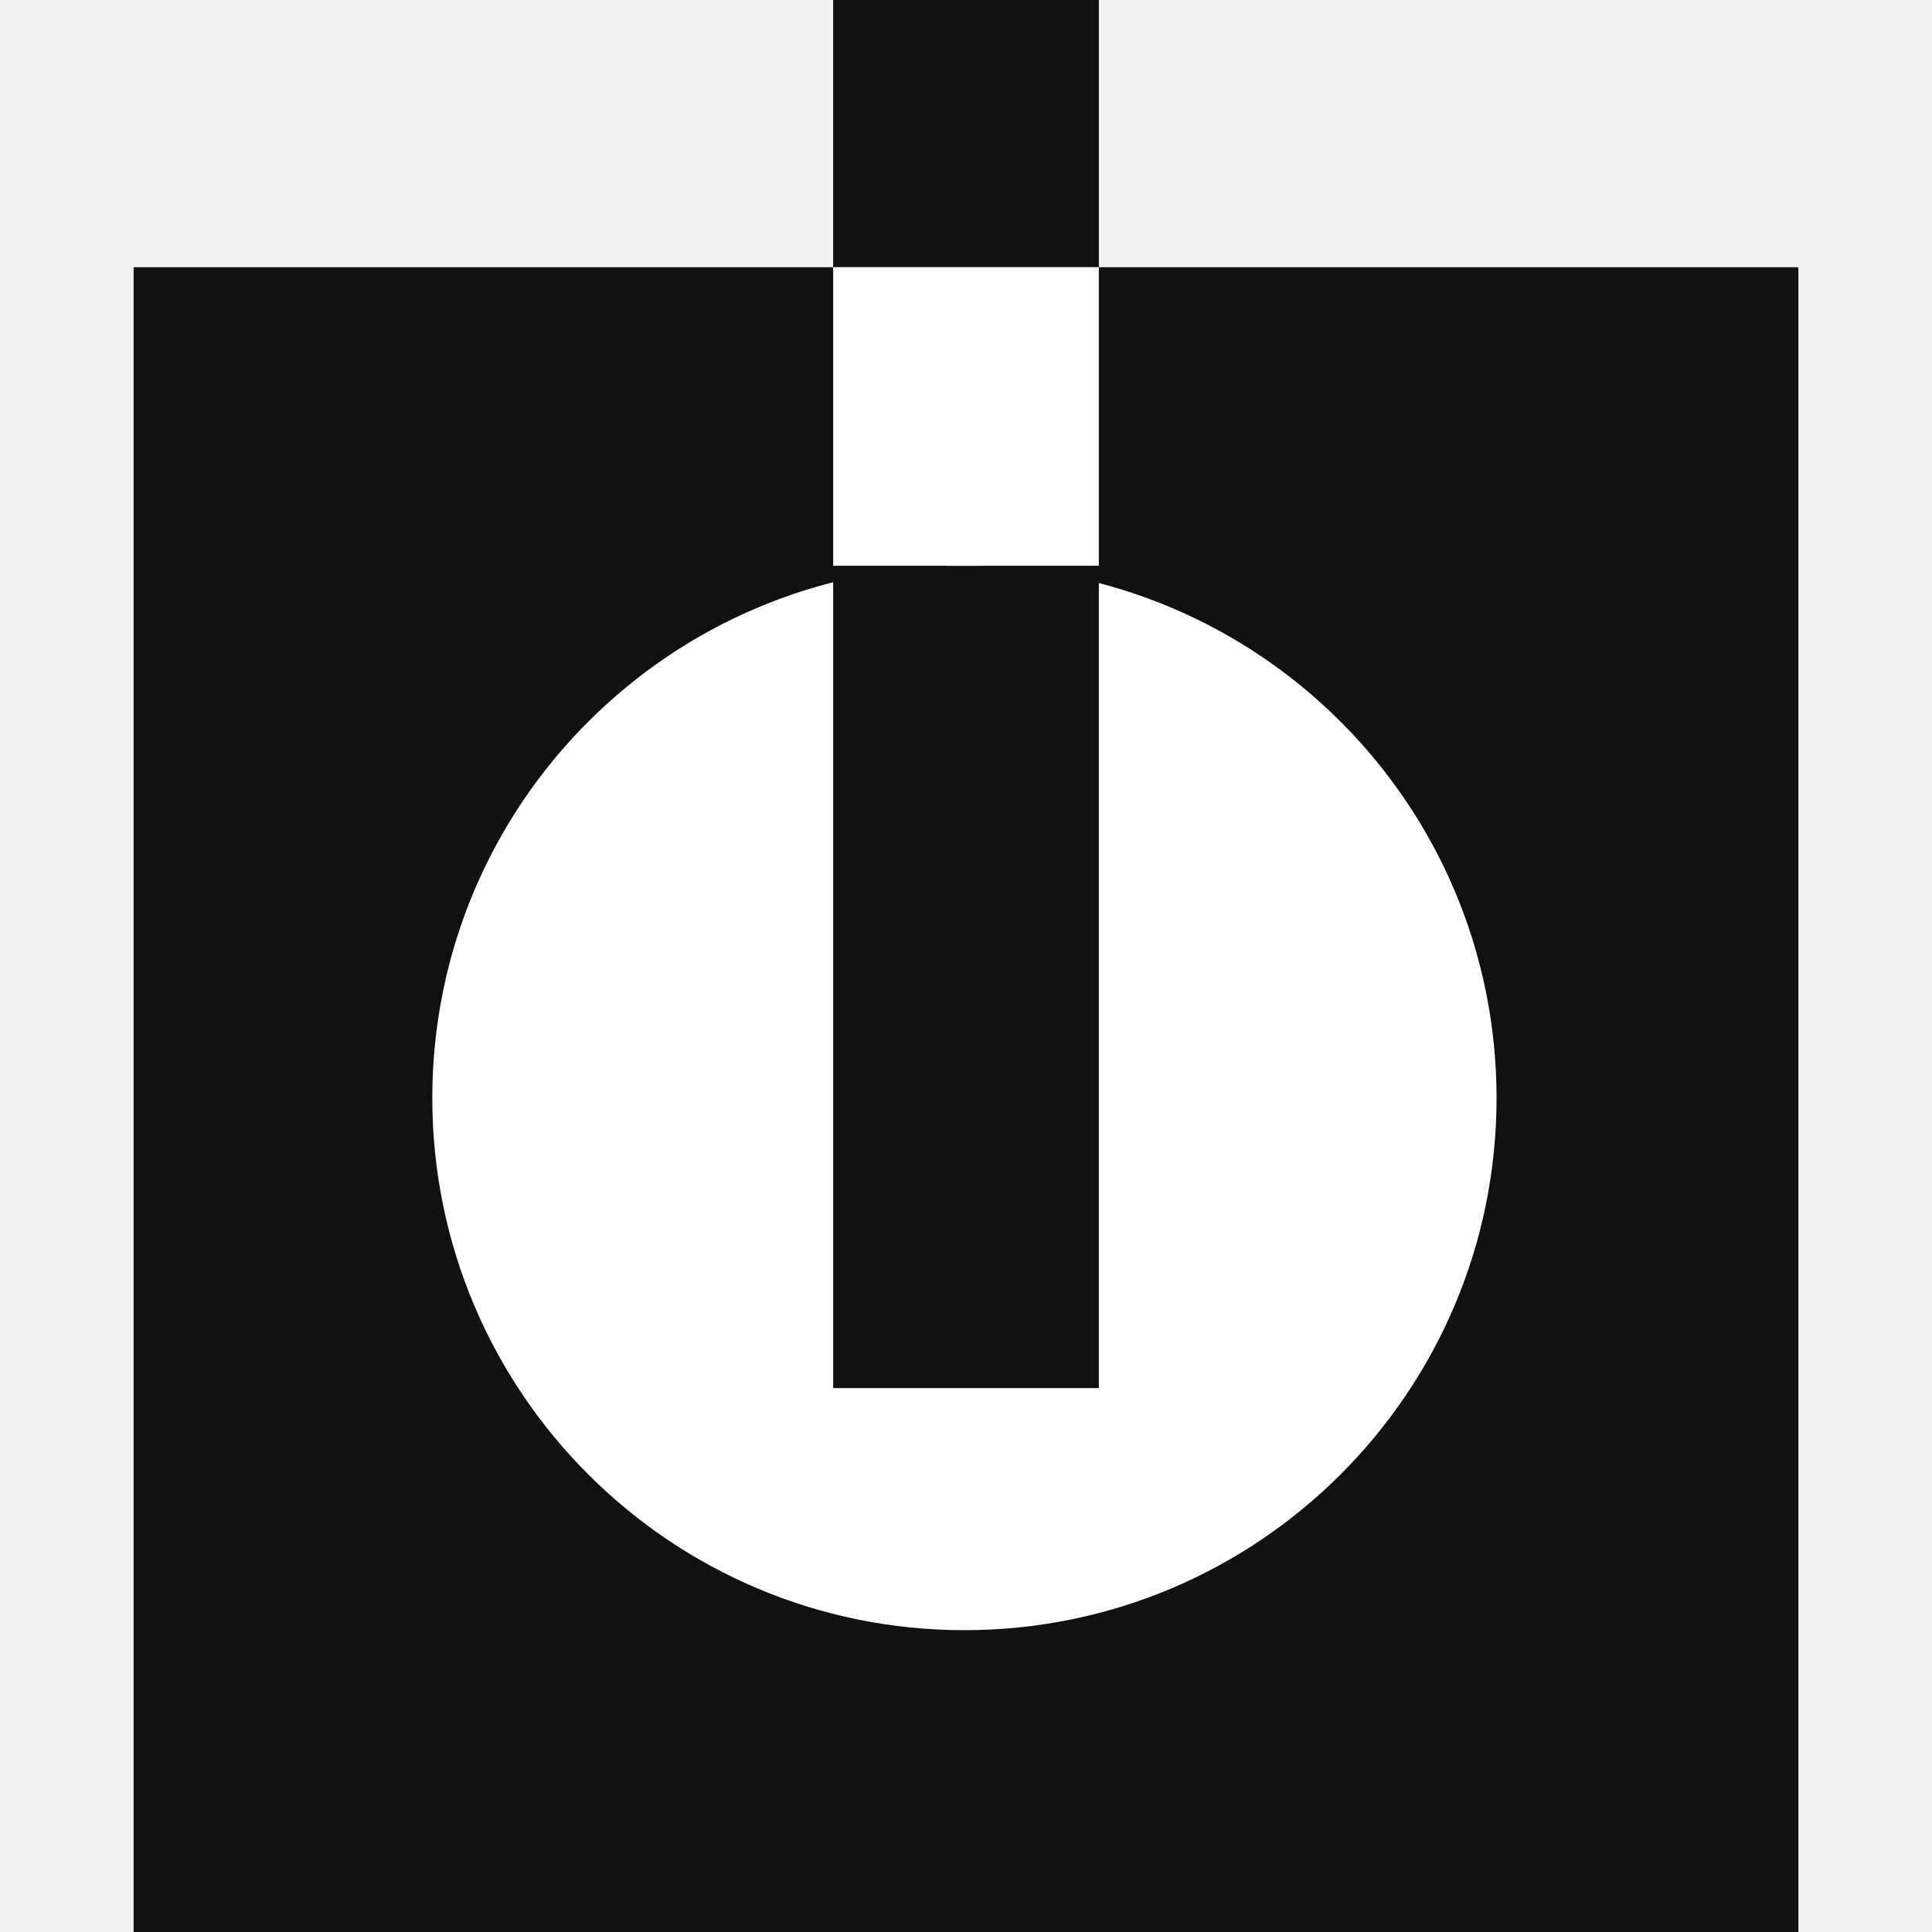
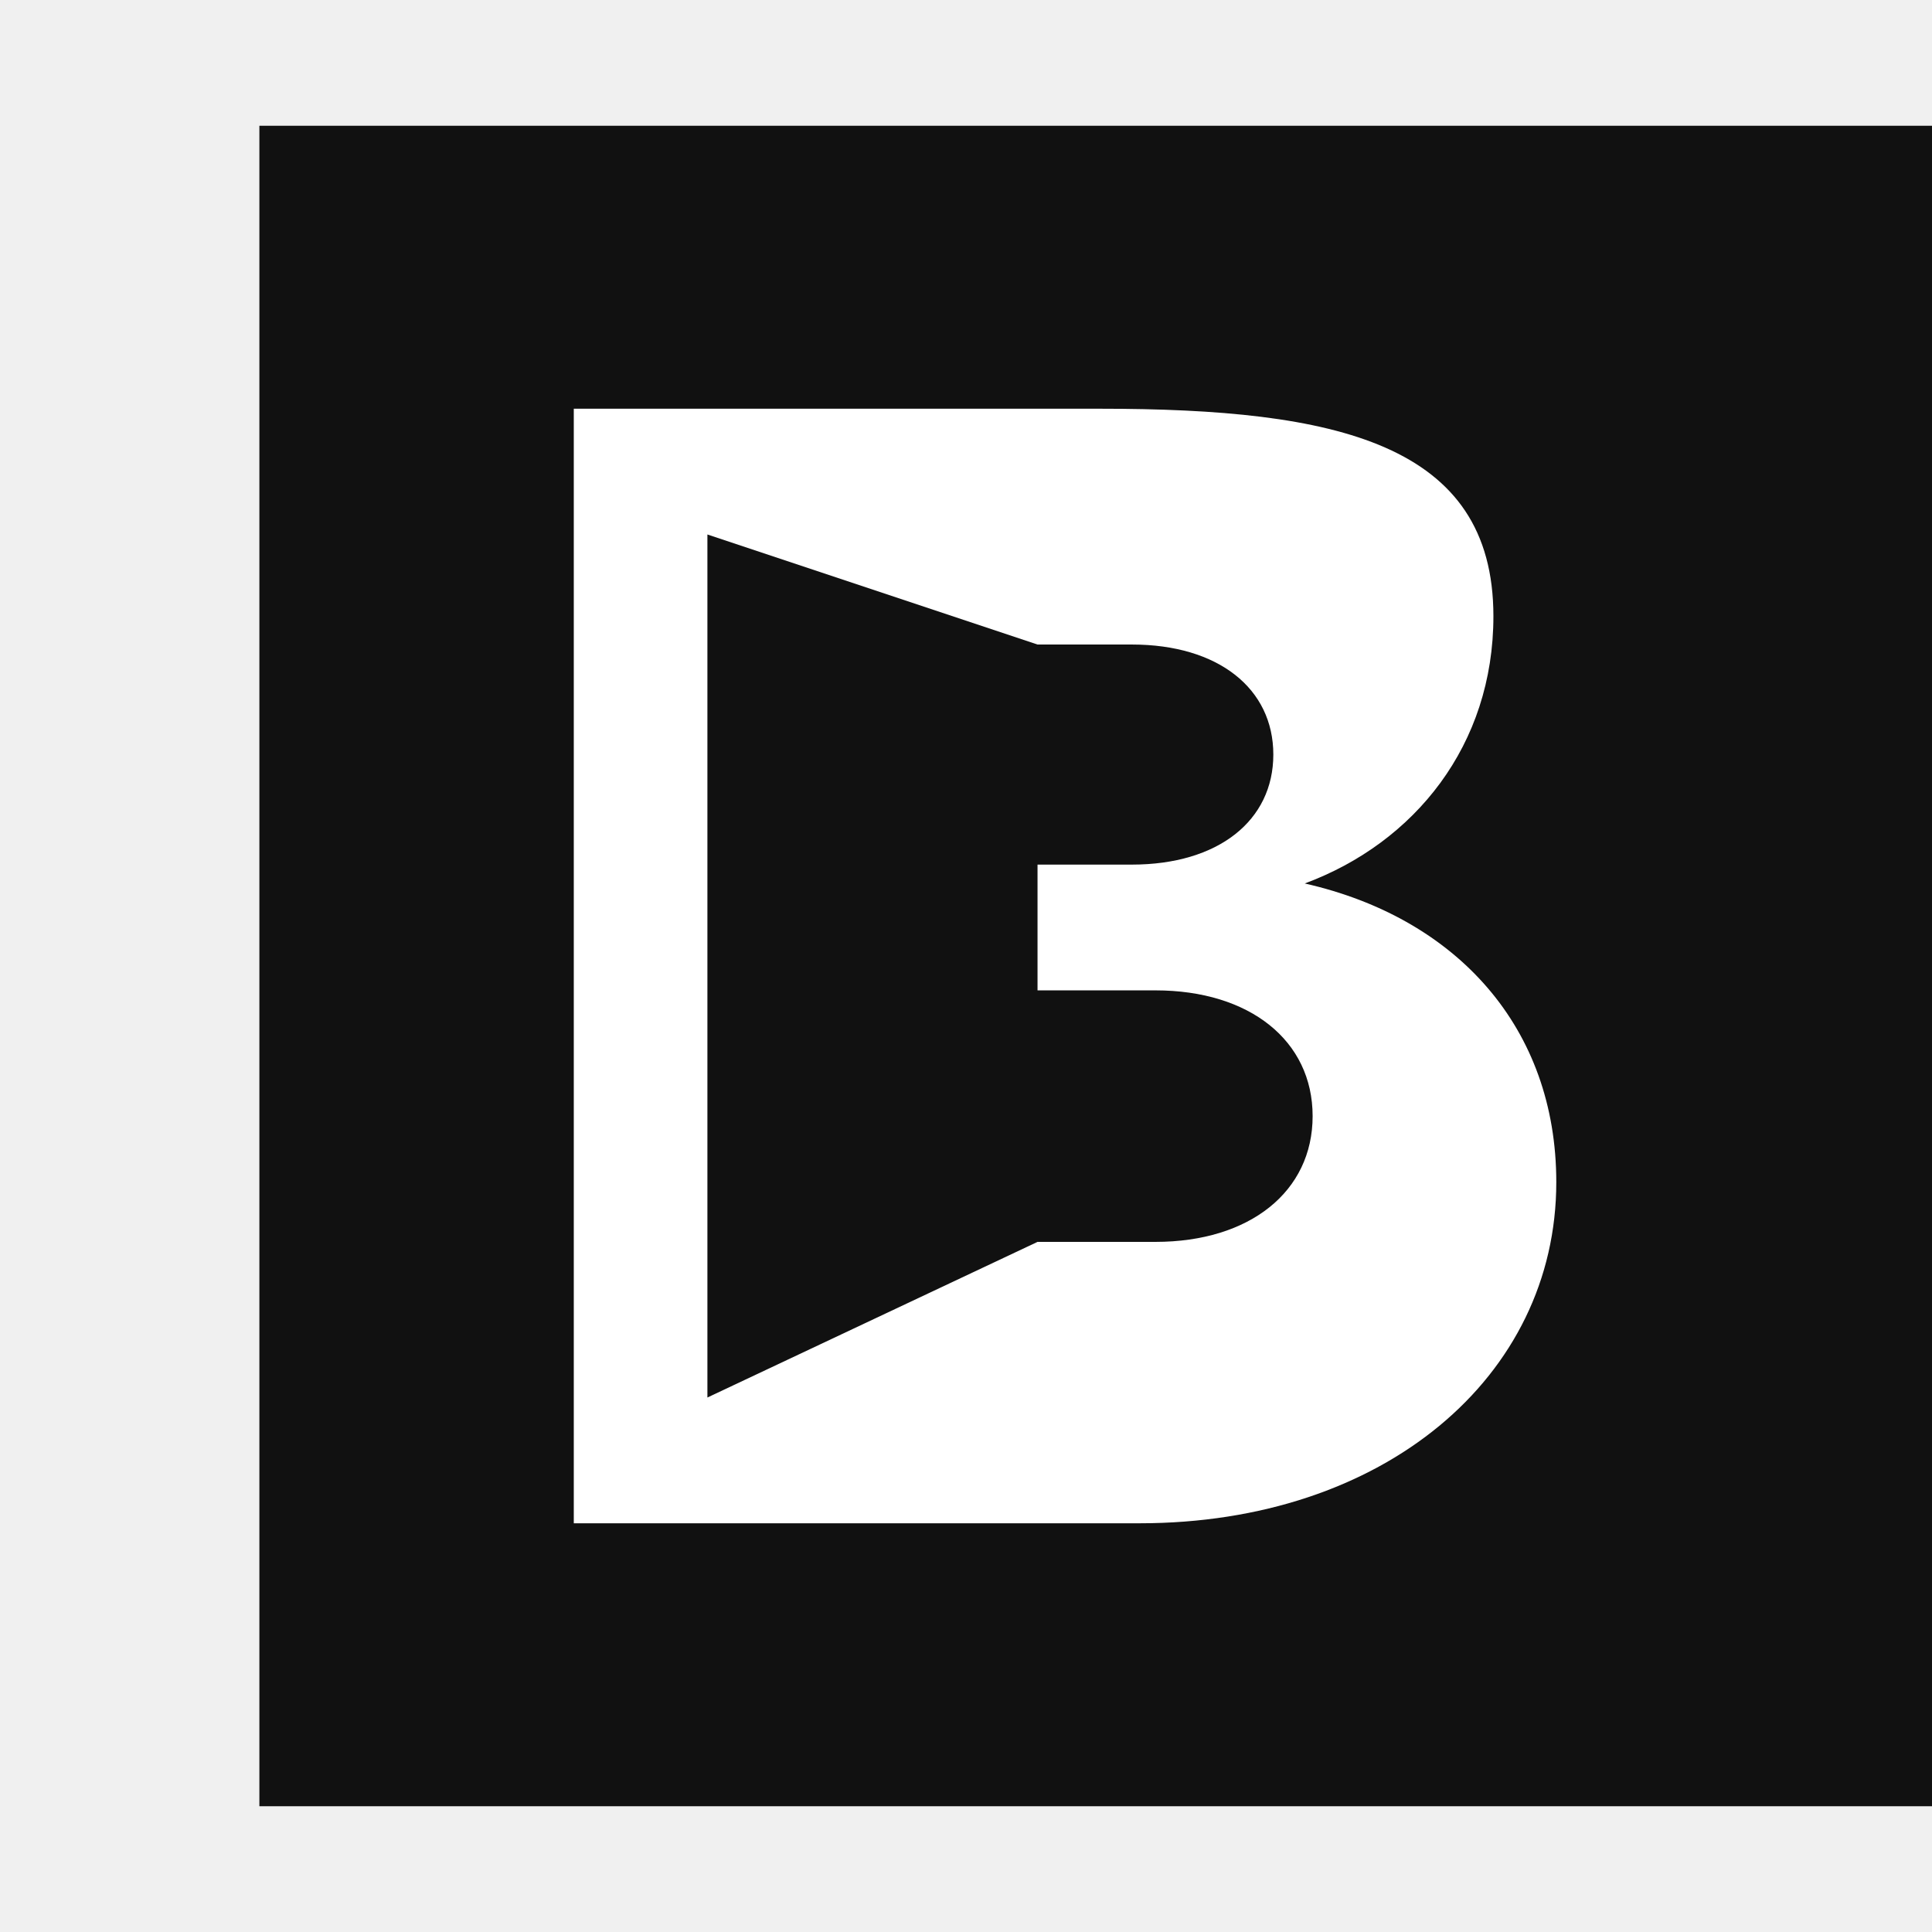
<svg xmlns="http://www.w3.org/2000/svg" viewBox="-85 0 1229 1229" width="64" height="64">
-   <rect x="0" y="170" width="1059" height="1059" fill="#111111" />
-   <circle cx="528.5" cy="698.5" r="338.5" fill="#ffffff" />
-   <rect x="445" y="0" width="169" height="170" fill="#111111" />
-   <rect x="445" y="170" width="169" height="190" fill="#ffffff" />
-   <rect x="445" y="360" width="169" height="523" fill="#111111" />
+   <rect x="80" y="80" width="1069" height="1069" fill="#111111" />
+   <path d="M280 260V969H640C795 969 905 876 905 752C905 654 842 584 745 562C815 536 865 474 865 392C865 282 765 260 615 260H280Z" fill="#ffffff" />
+   <path d="M365 340L575 410H635C690 410 725 438 725 480C725 522 690 550 635 550H575V630H650C710 630 750 662 750 710C750 758 710 790 650 790H575L365 889V340Z" fill="#111111" />
</svg>
